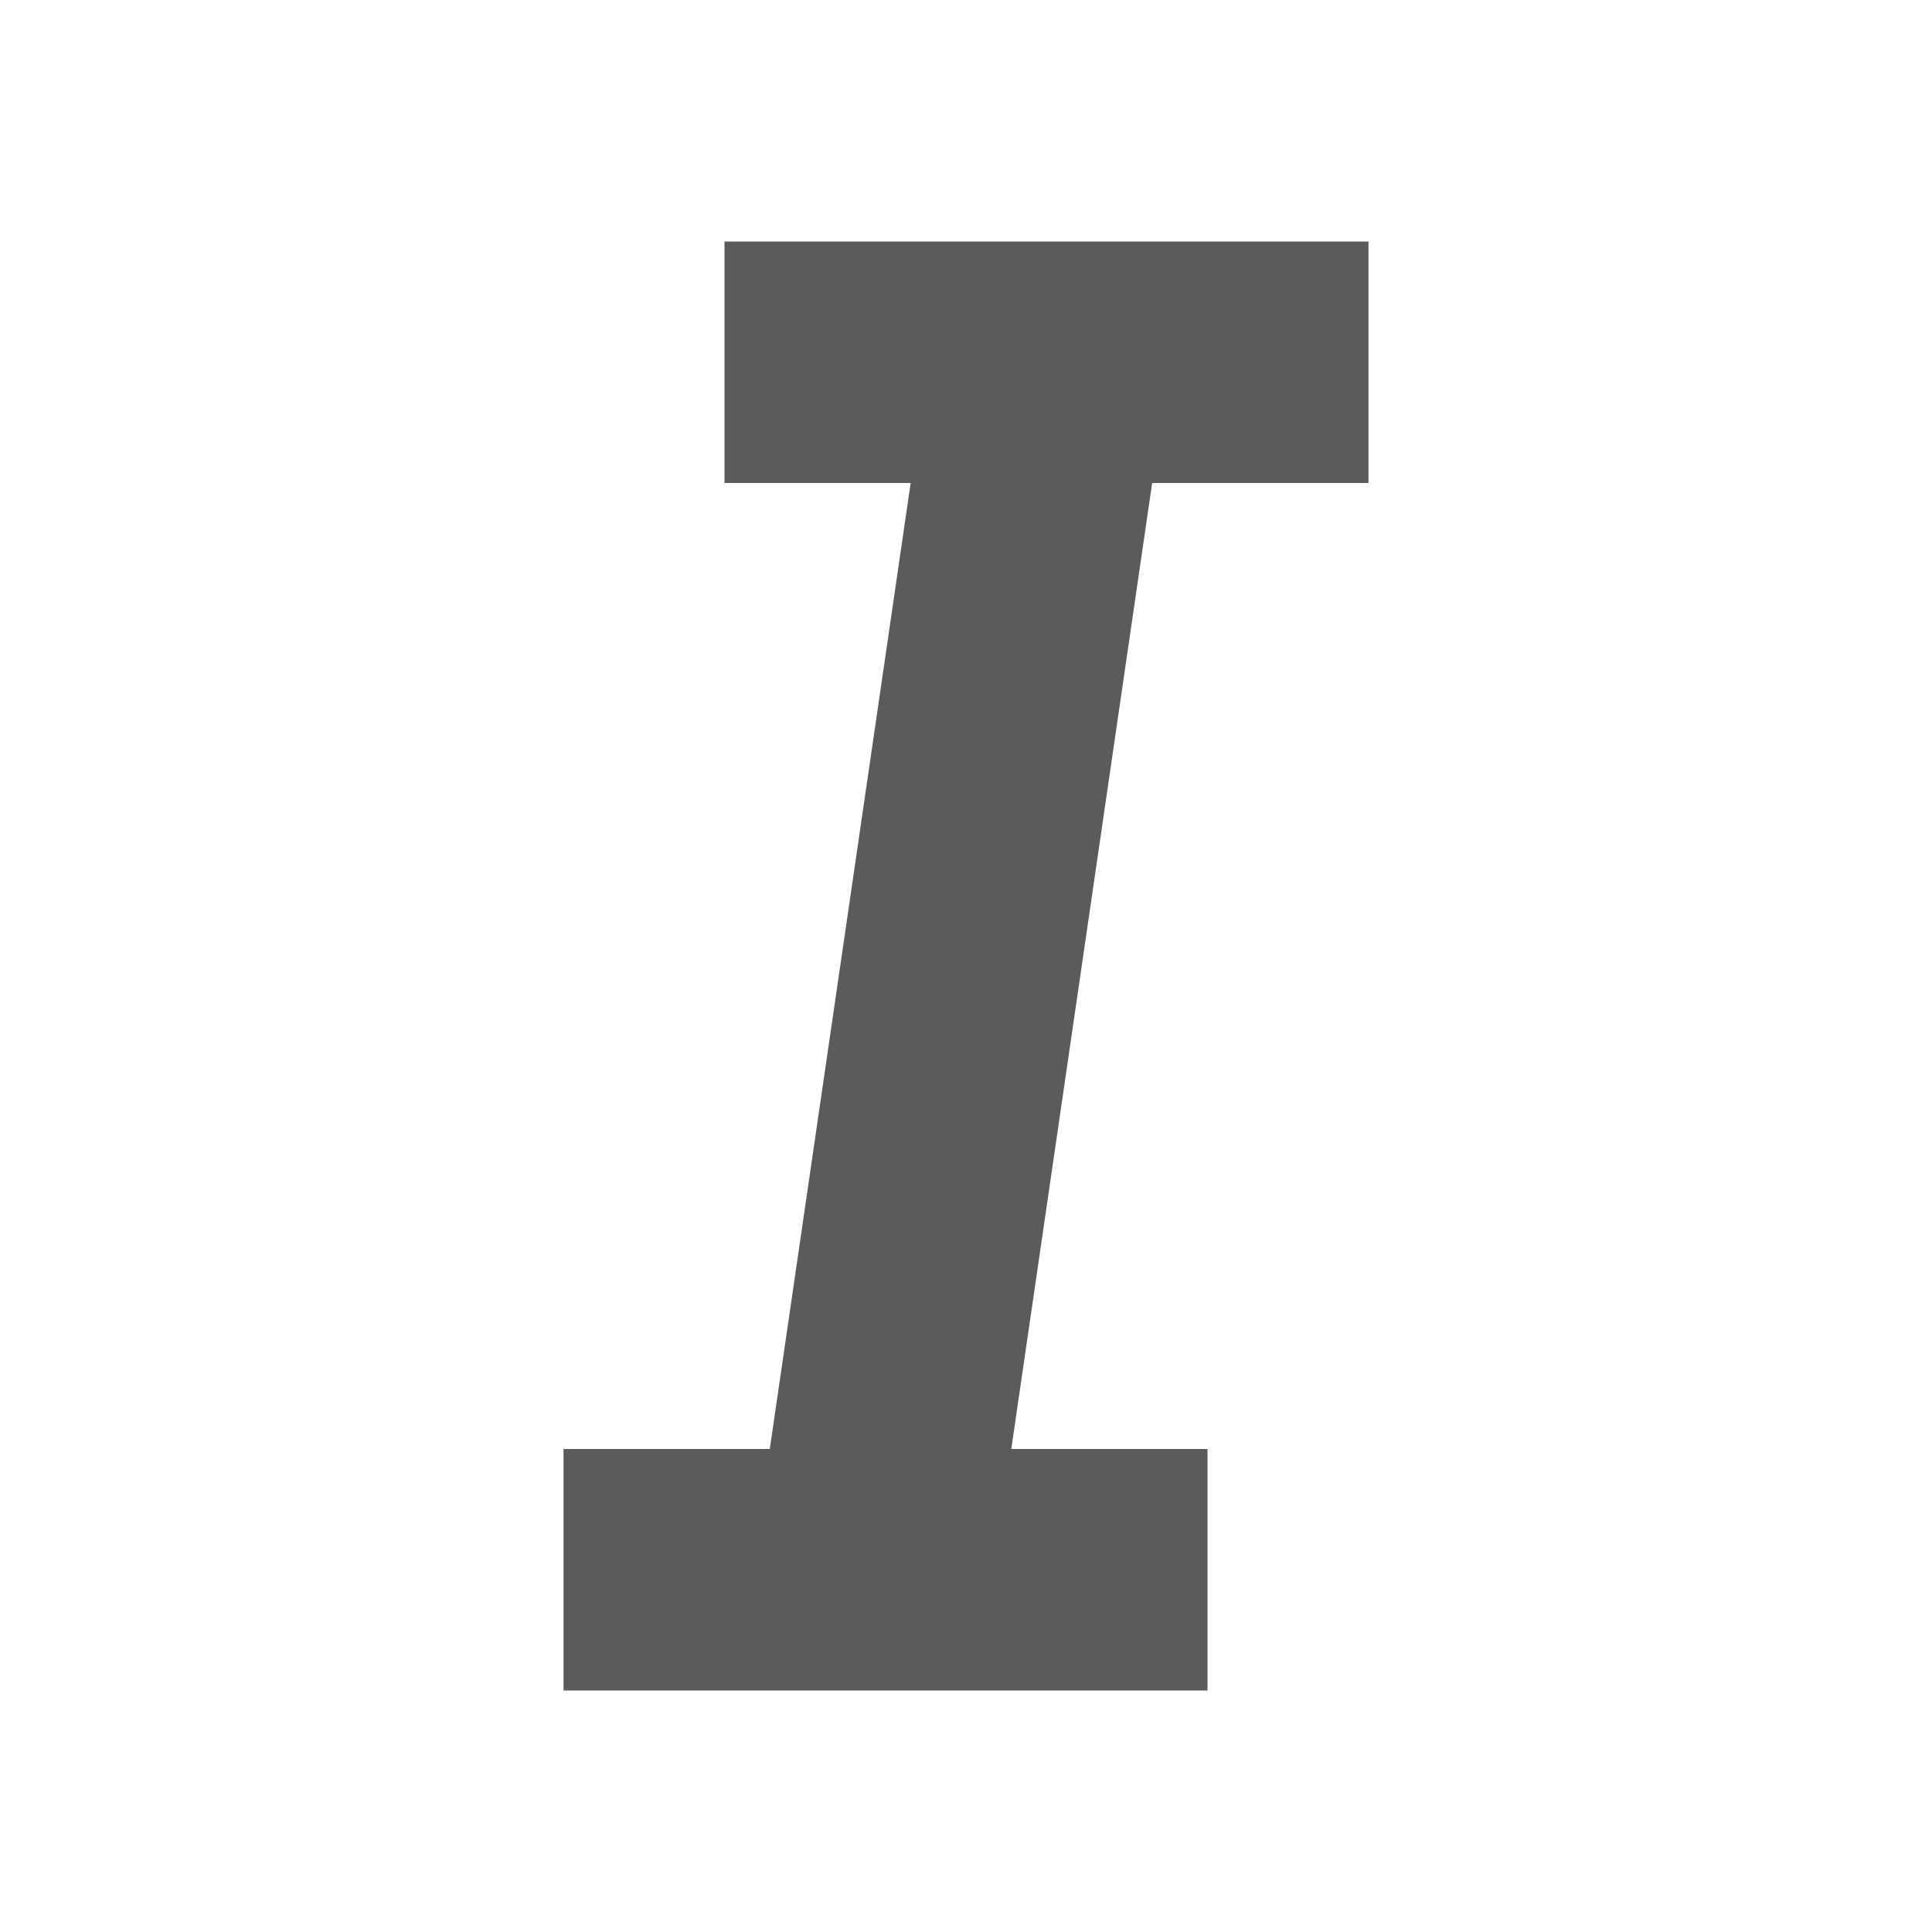
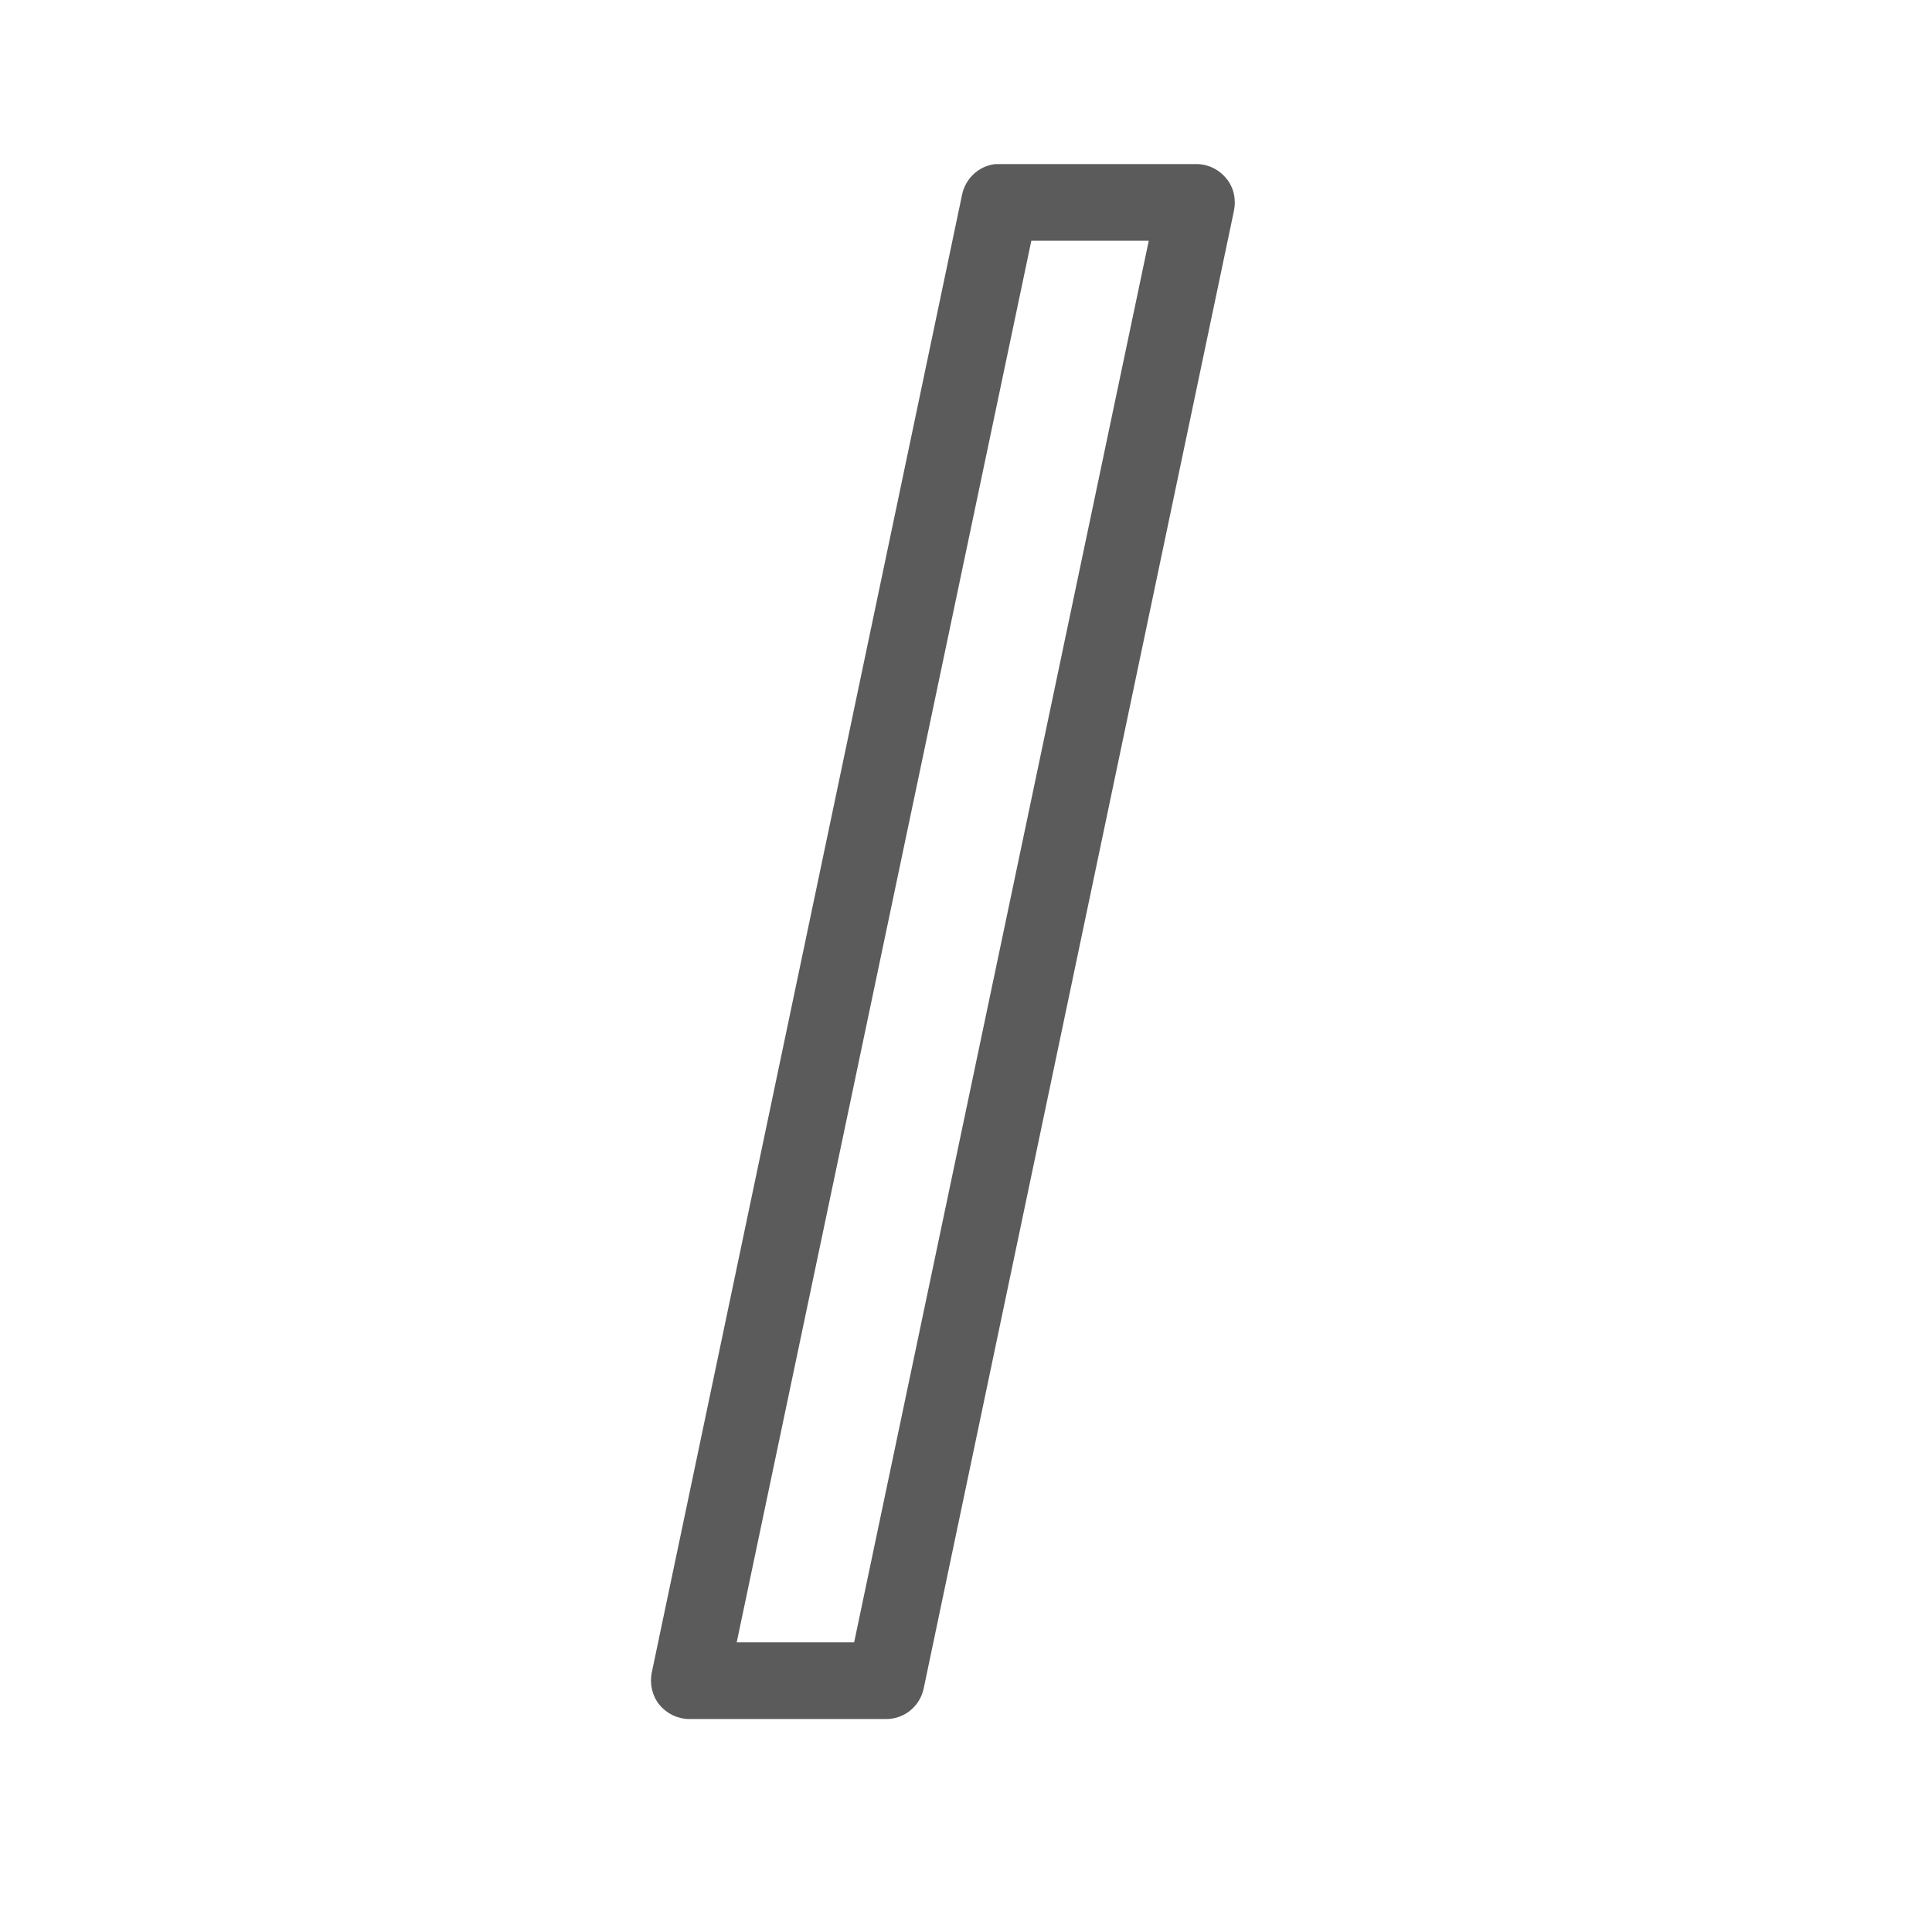
- <svg xmlns="http://www.w3.org/2000/svg" width="48pt" height="48pt" viewBox="0 0 48 48" version="1.1">
+ <svg xmlns="http://www.w3.org/2000/svg" width="50pt" height="50pt" viewBox="0 0 50 50" version="1.1">
  <g id="surface1">
-     <path style=" stroke:none;fill-rule:nonzero;fill:#5B5B5B;fill-opacity:1;" d="M 18 6 L 18 12 L 22.625 12 L 19.125 36 L 14 36 L 14 42 L 30 42 L 30 36 L 25.125 36 L 28.625 12 L 34 12 L 34 6 Z " />
+     <path style=" stroke:none;fill-rule:nonzero;fill:#5B5B5B;fill-opacity:1;" d="M 25.762 4.246 C 25.328 4.293 24.977 4.625 24.895 5.055 L 16.863 43.309 C 16.812 43.598 16.883 43.895 17.07 44.125 C 17.258 44.348 17.531 44.484 17.824 44.488 L 22.91 44.488 C 23.383 44.5 23.797 44.176 23.902 43.711 L 31.934 5.457 C 31.996 5.16 31.93 4.855 31.742 4.625 C 31.551 4.387 31.27 4.25 30.973 4.246 L 25.855 4.246 C 25.824 4.246 25.793 4.246 25.762 4.246 Z M 26.691 6.23 L 29.73 6.23 L 22.105 42.504 L 19.066 42.504 Z " />
  </g>
</svg>
